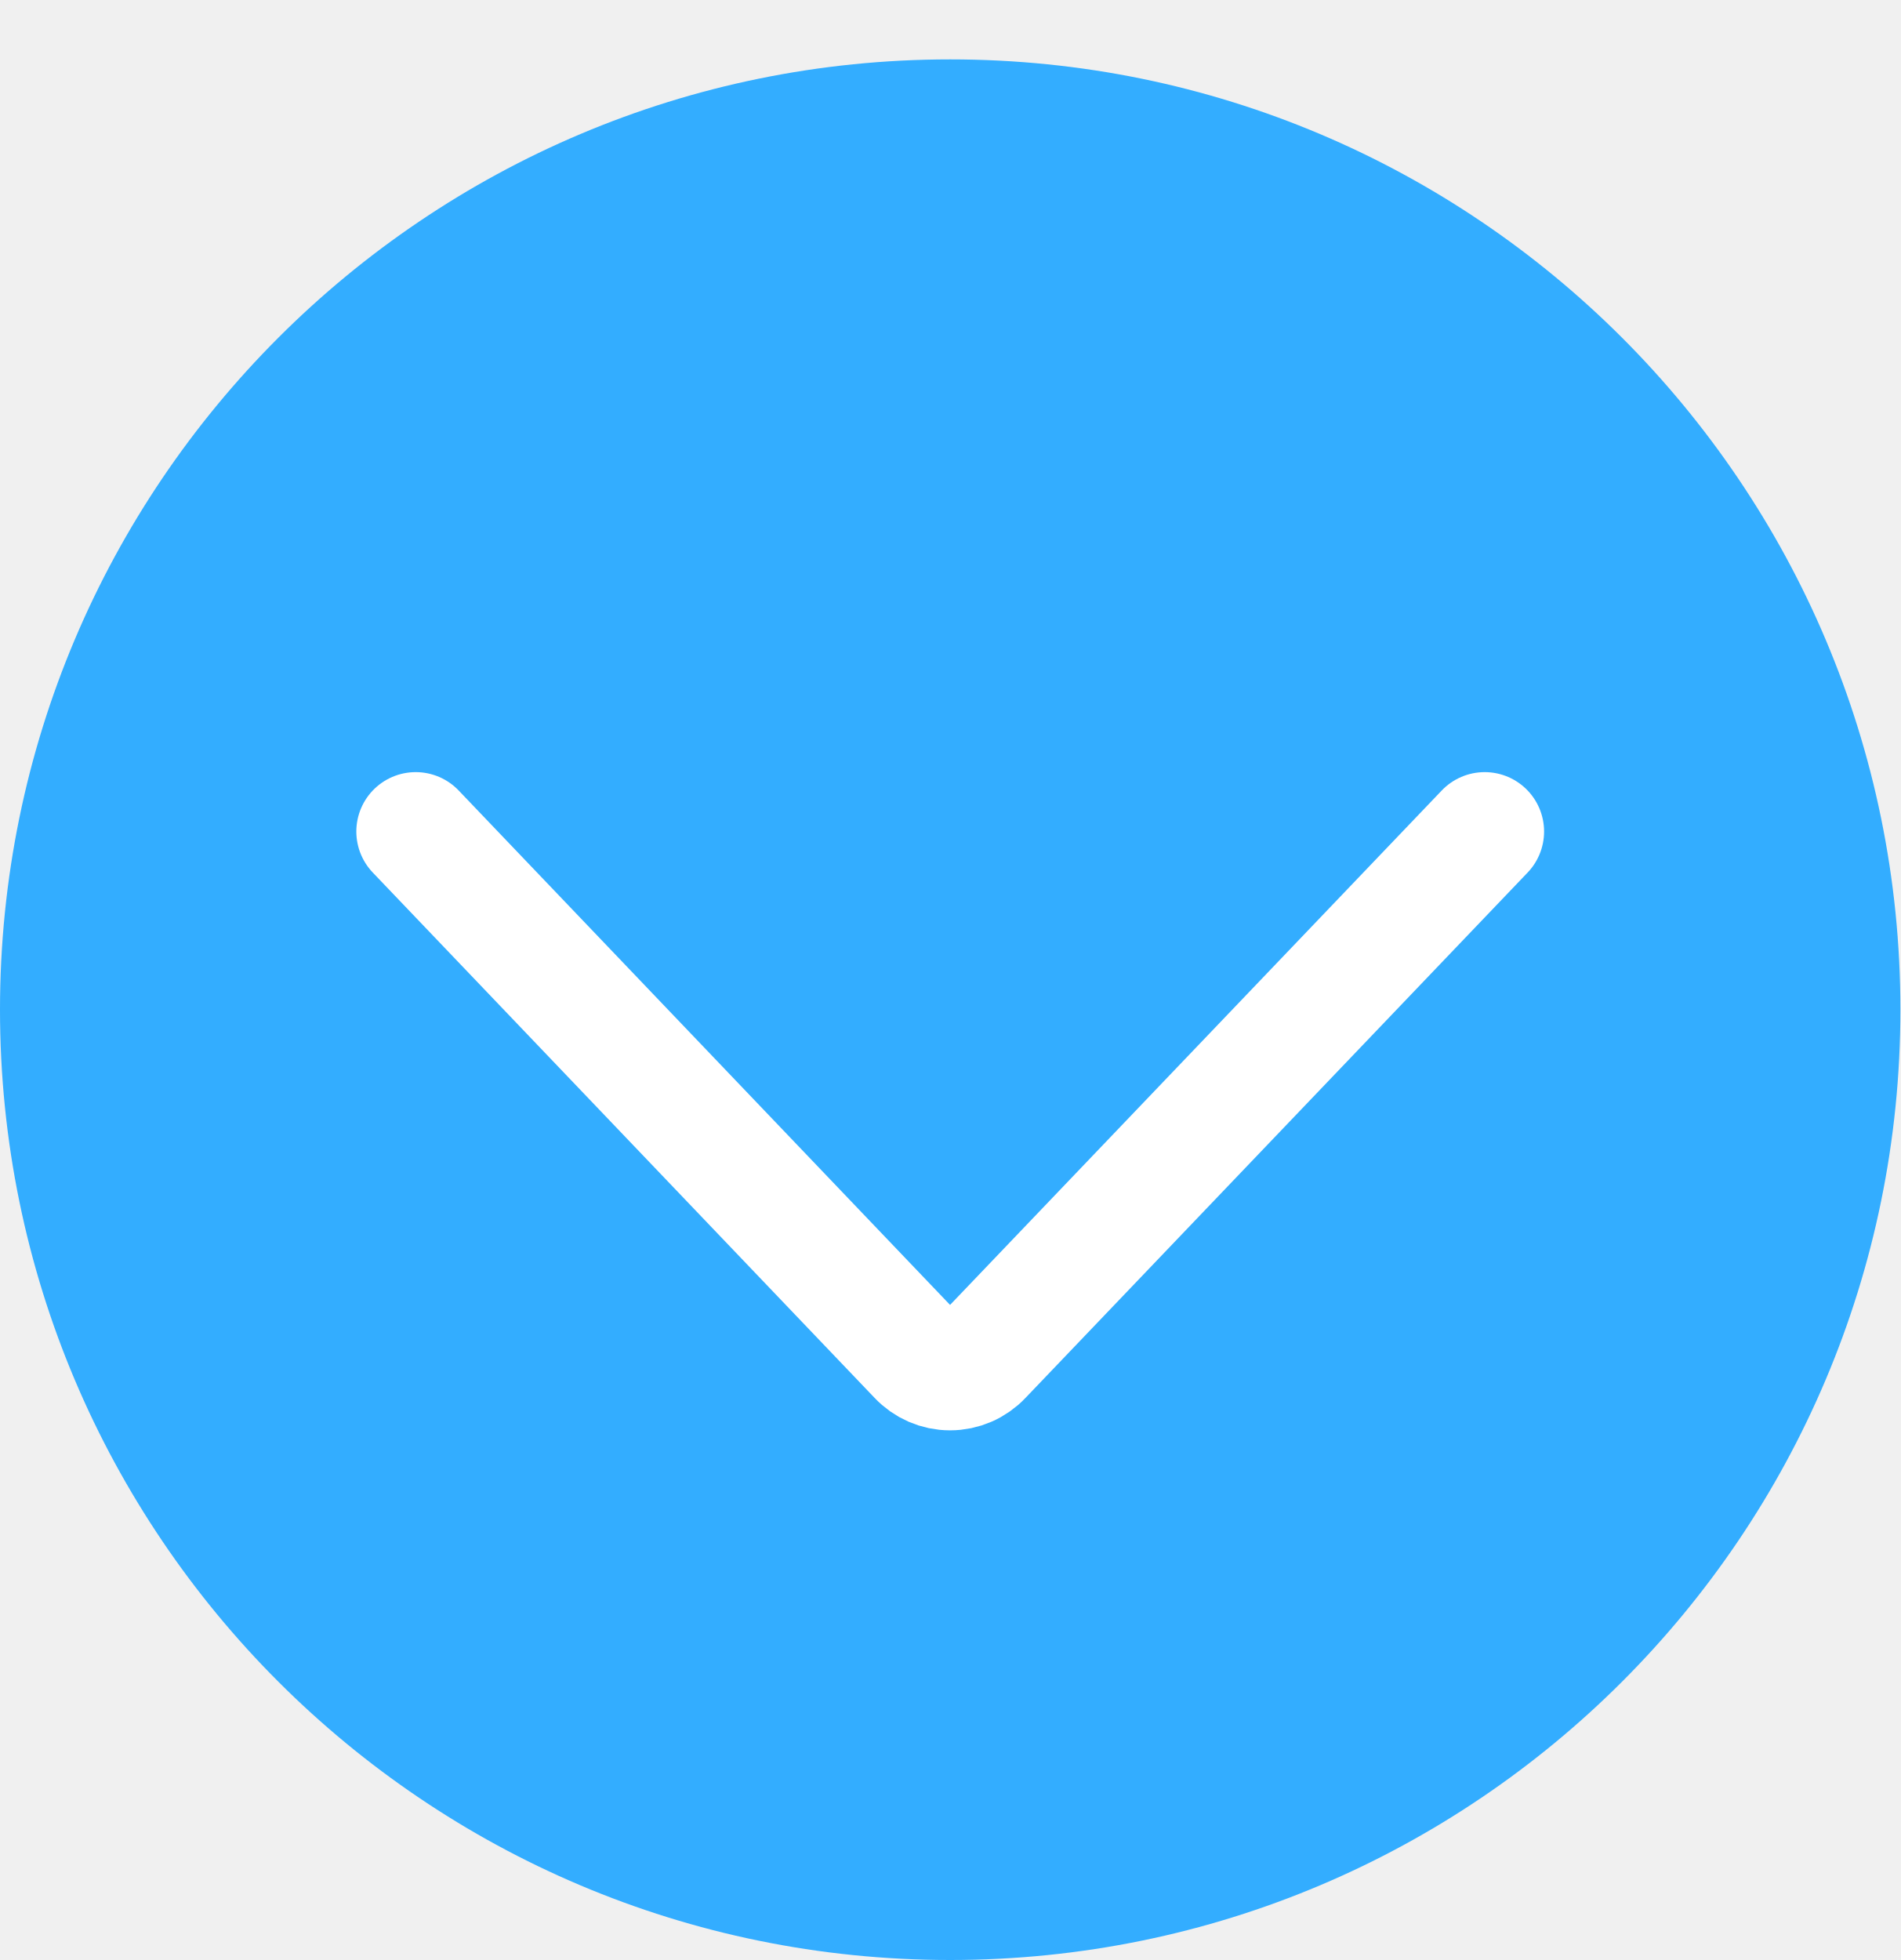
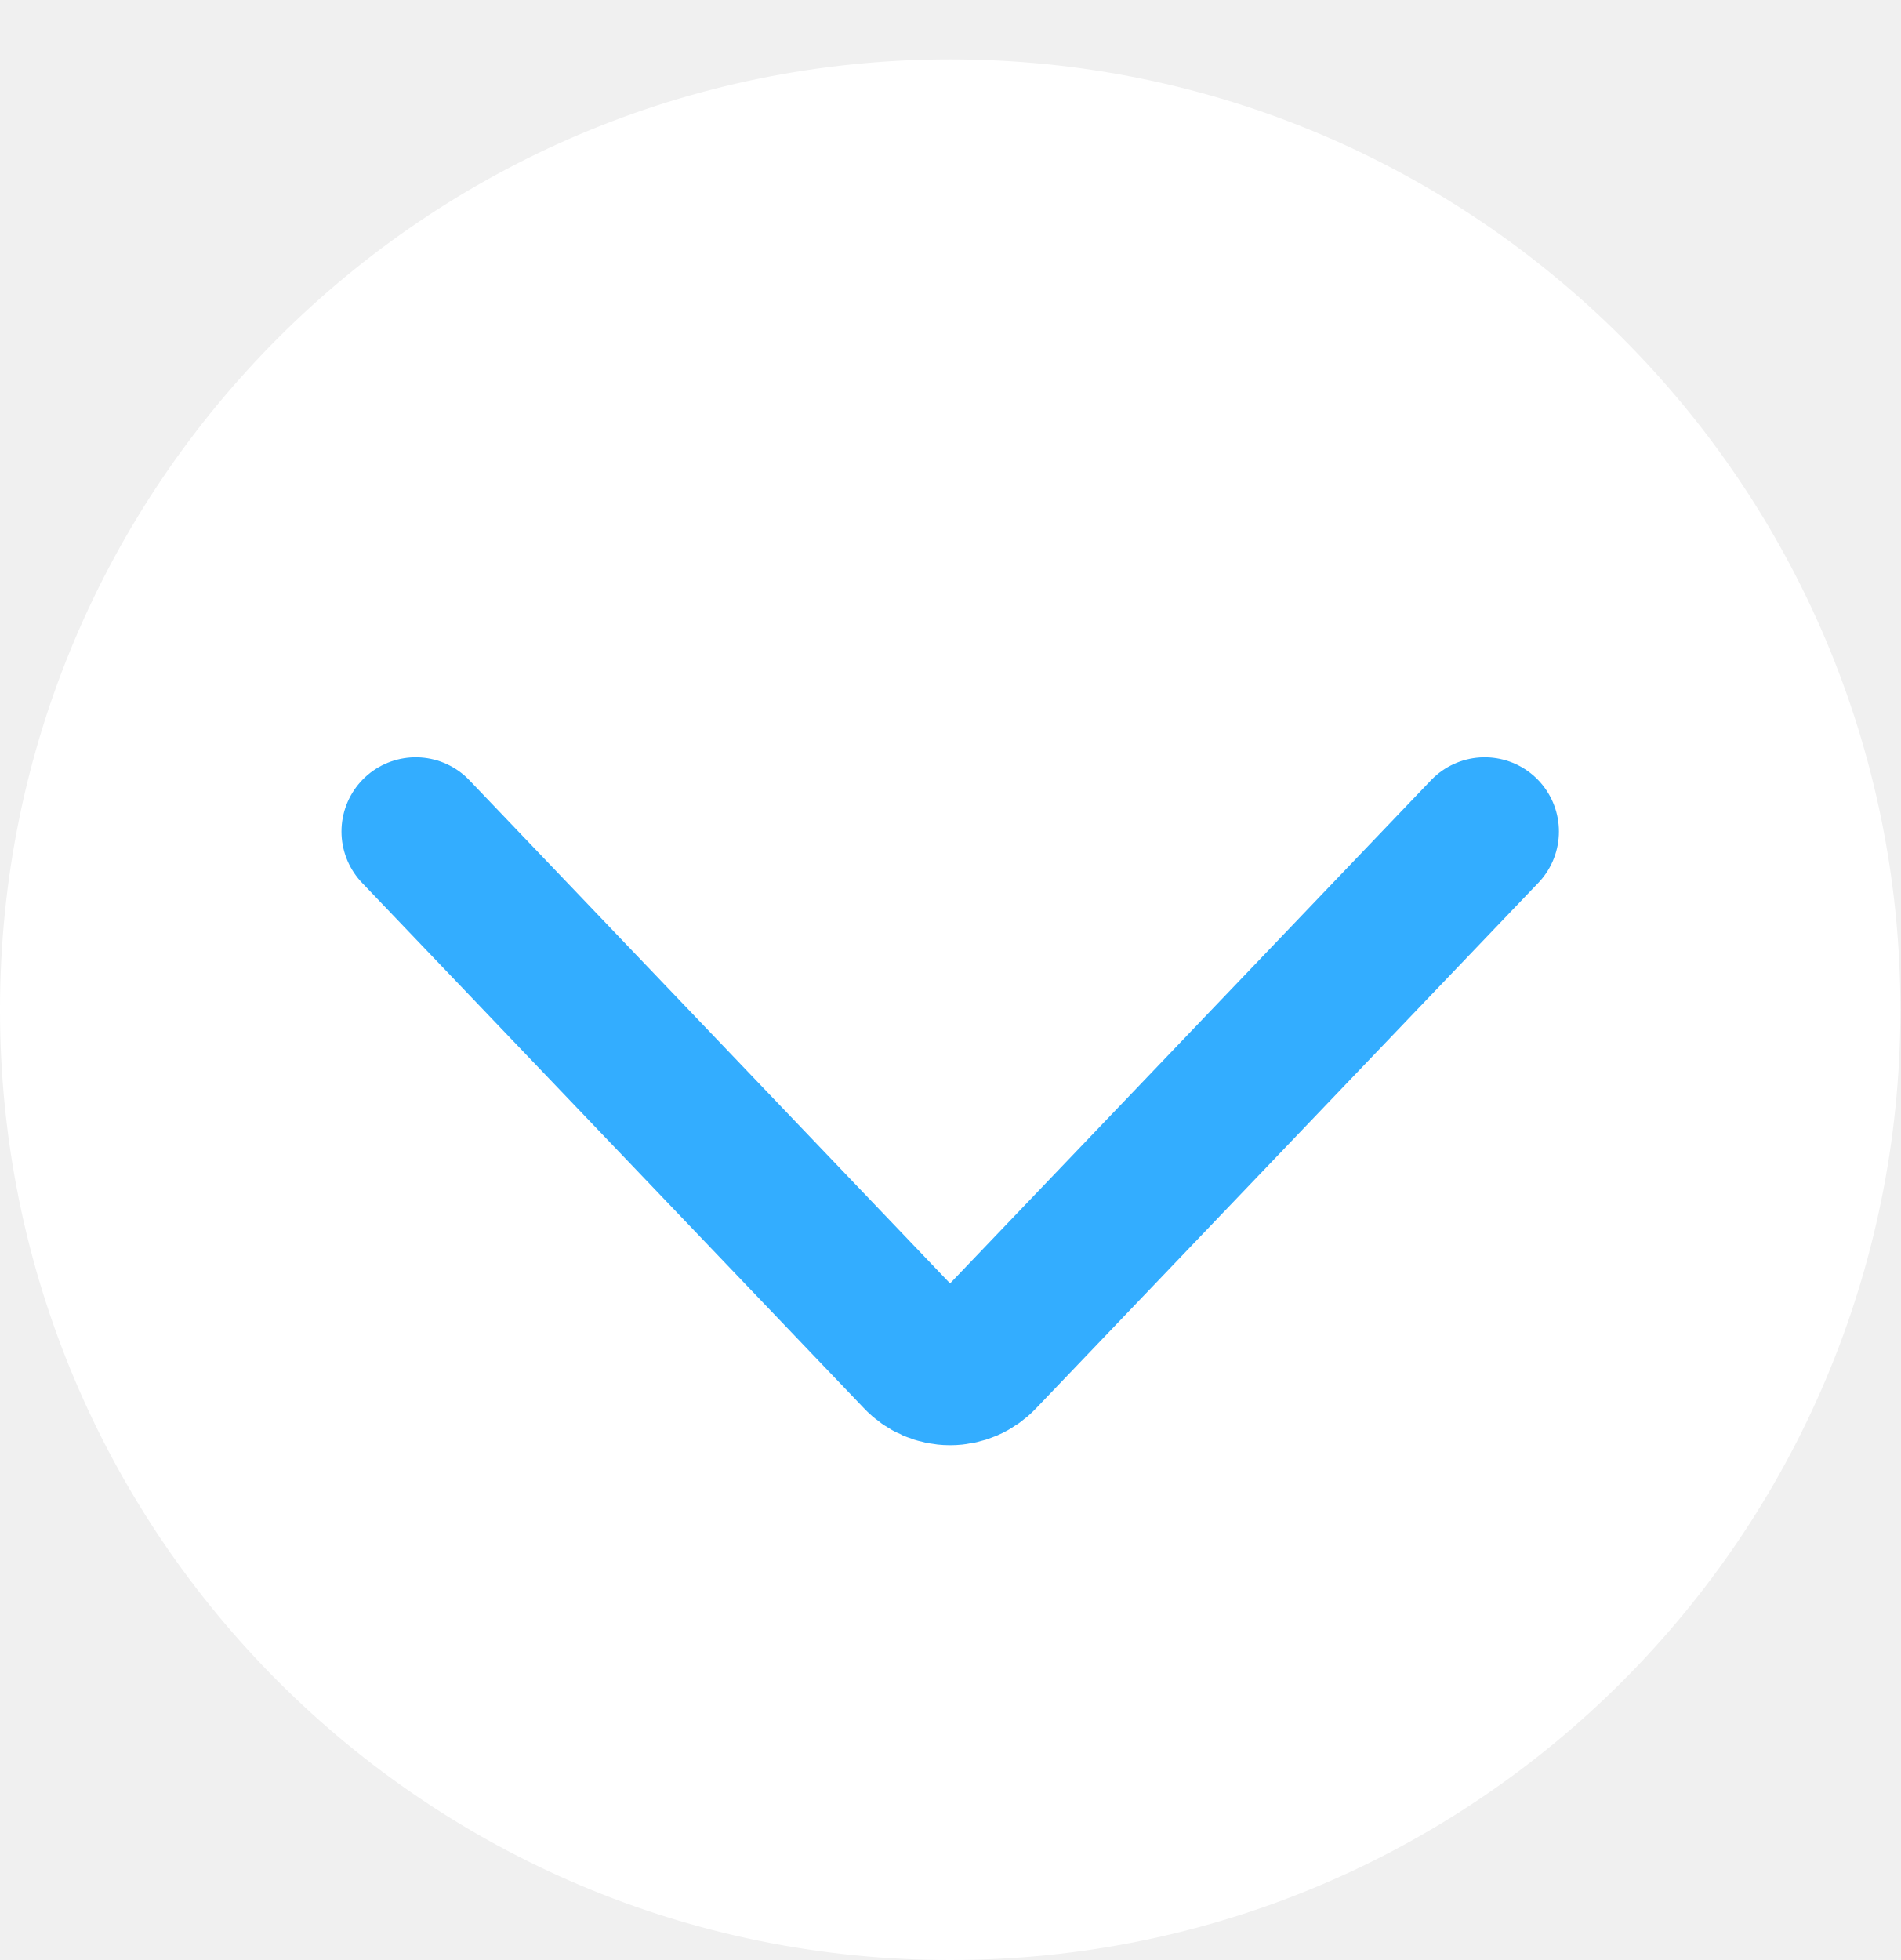
<svg xmlns="http://www.w3.org/2000/svg" viewBox="0 0 64 66">
  <defs>
-     <style>.cls-1{fill:none;stroke:#fff;stroke-linecap:round;stroke-miterlimit:10;stroke-width:4px;}</style>
+     <style>.cls-1{fill:none;stroke:#33adff;stroke-linecap:round;stroke-miterlimit:10;stroke-width:5px;}</style>
  </defs>
-   <path fill="#33adff" d="M0,34A32,32,0,1,0,32,2,32,32,0,0,0,0,34Z" />
+   <path fill="#fff" d="M0,34A32,32,0,1,0,32,2,32,32,0,0,0,0,34Z" />
  <g>
    <path class="cls-1" d="M14,28L30.9,45.69a1.5,1.5,0,0,0,2.19,0L50,28" />
  </g>
</svg>
